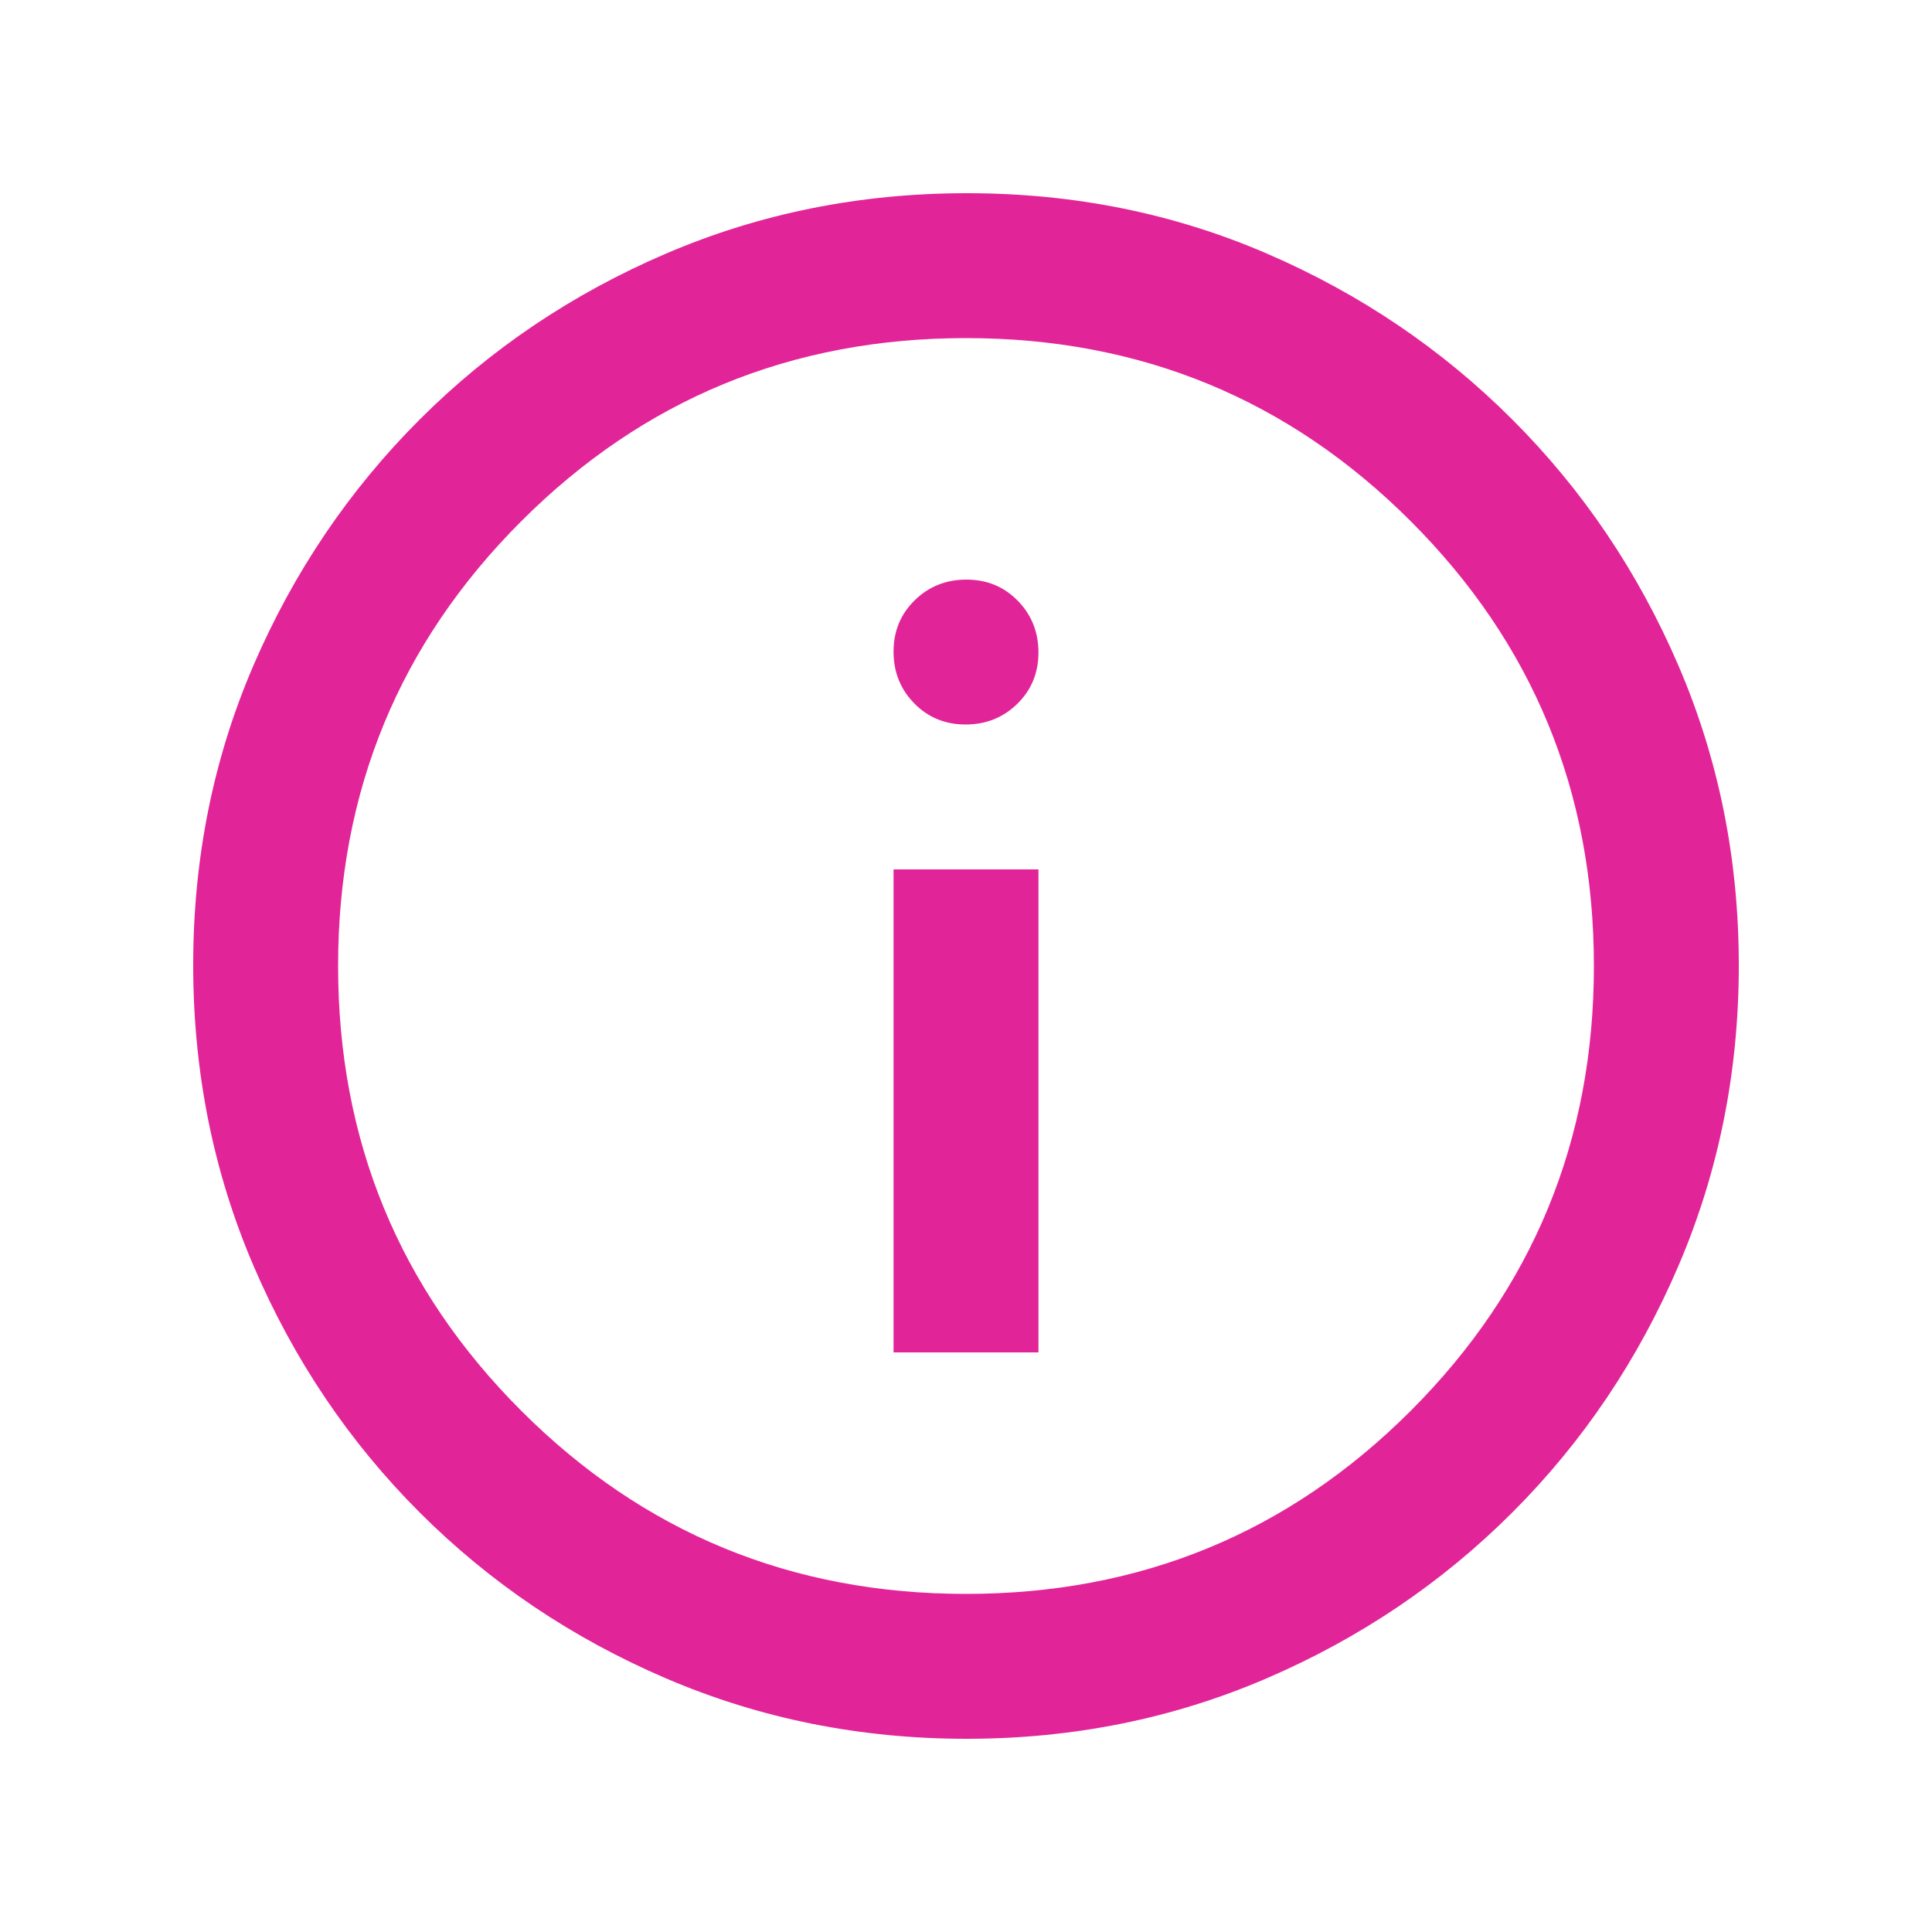
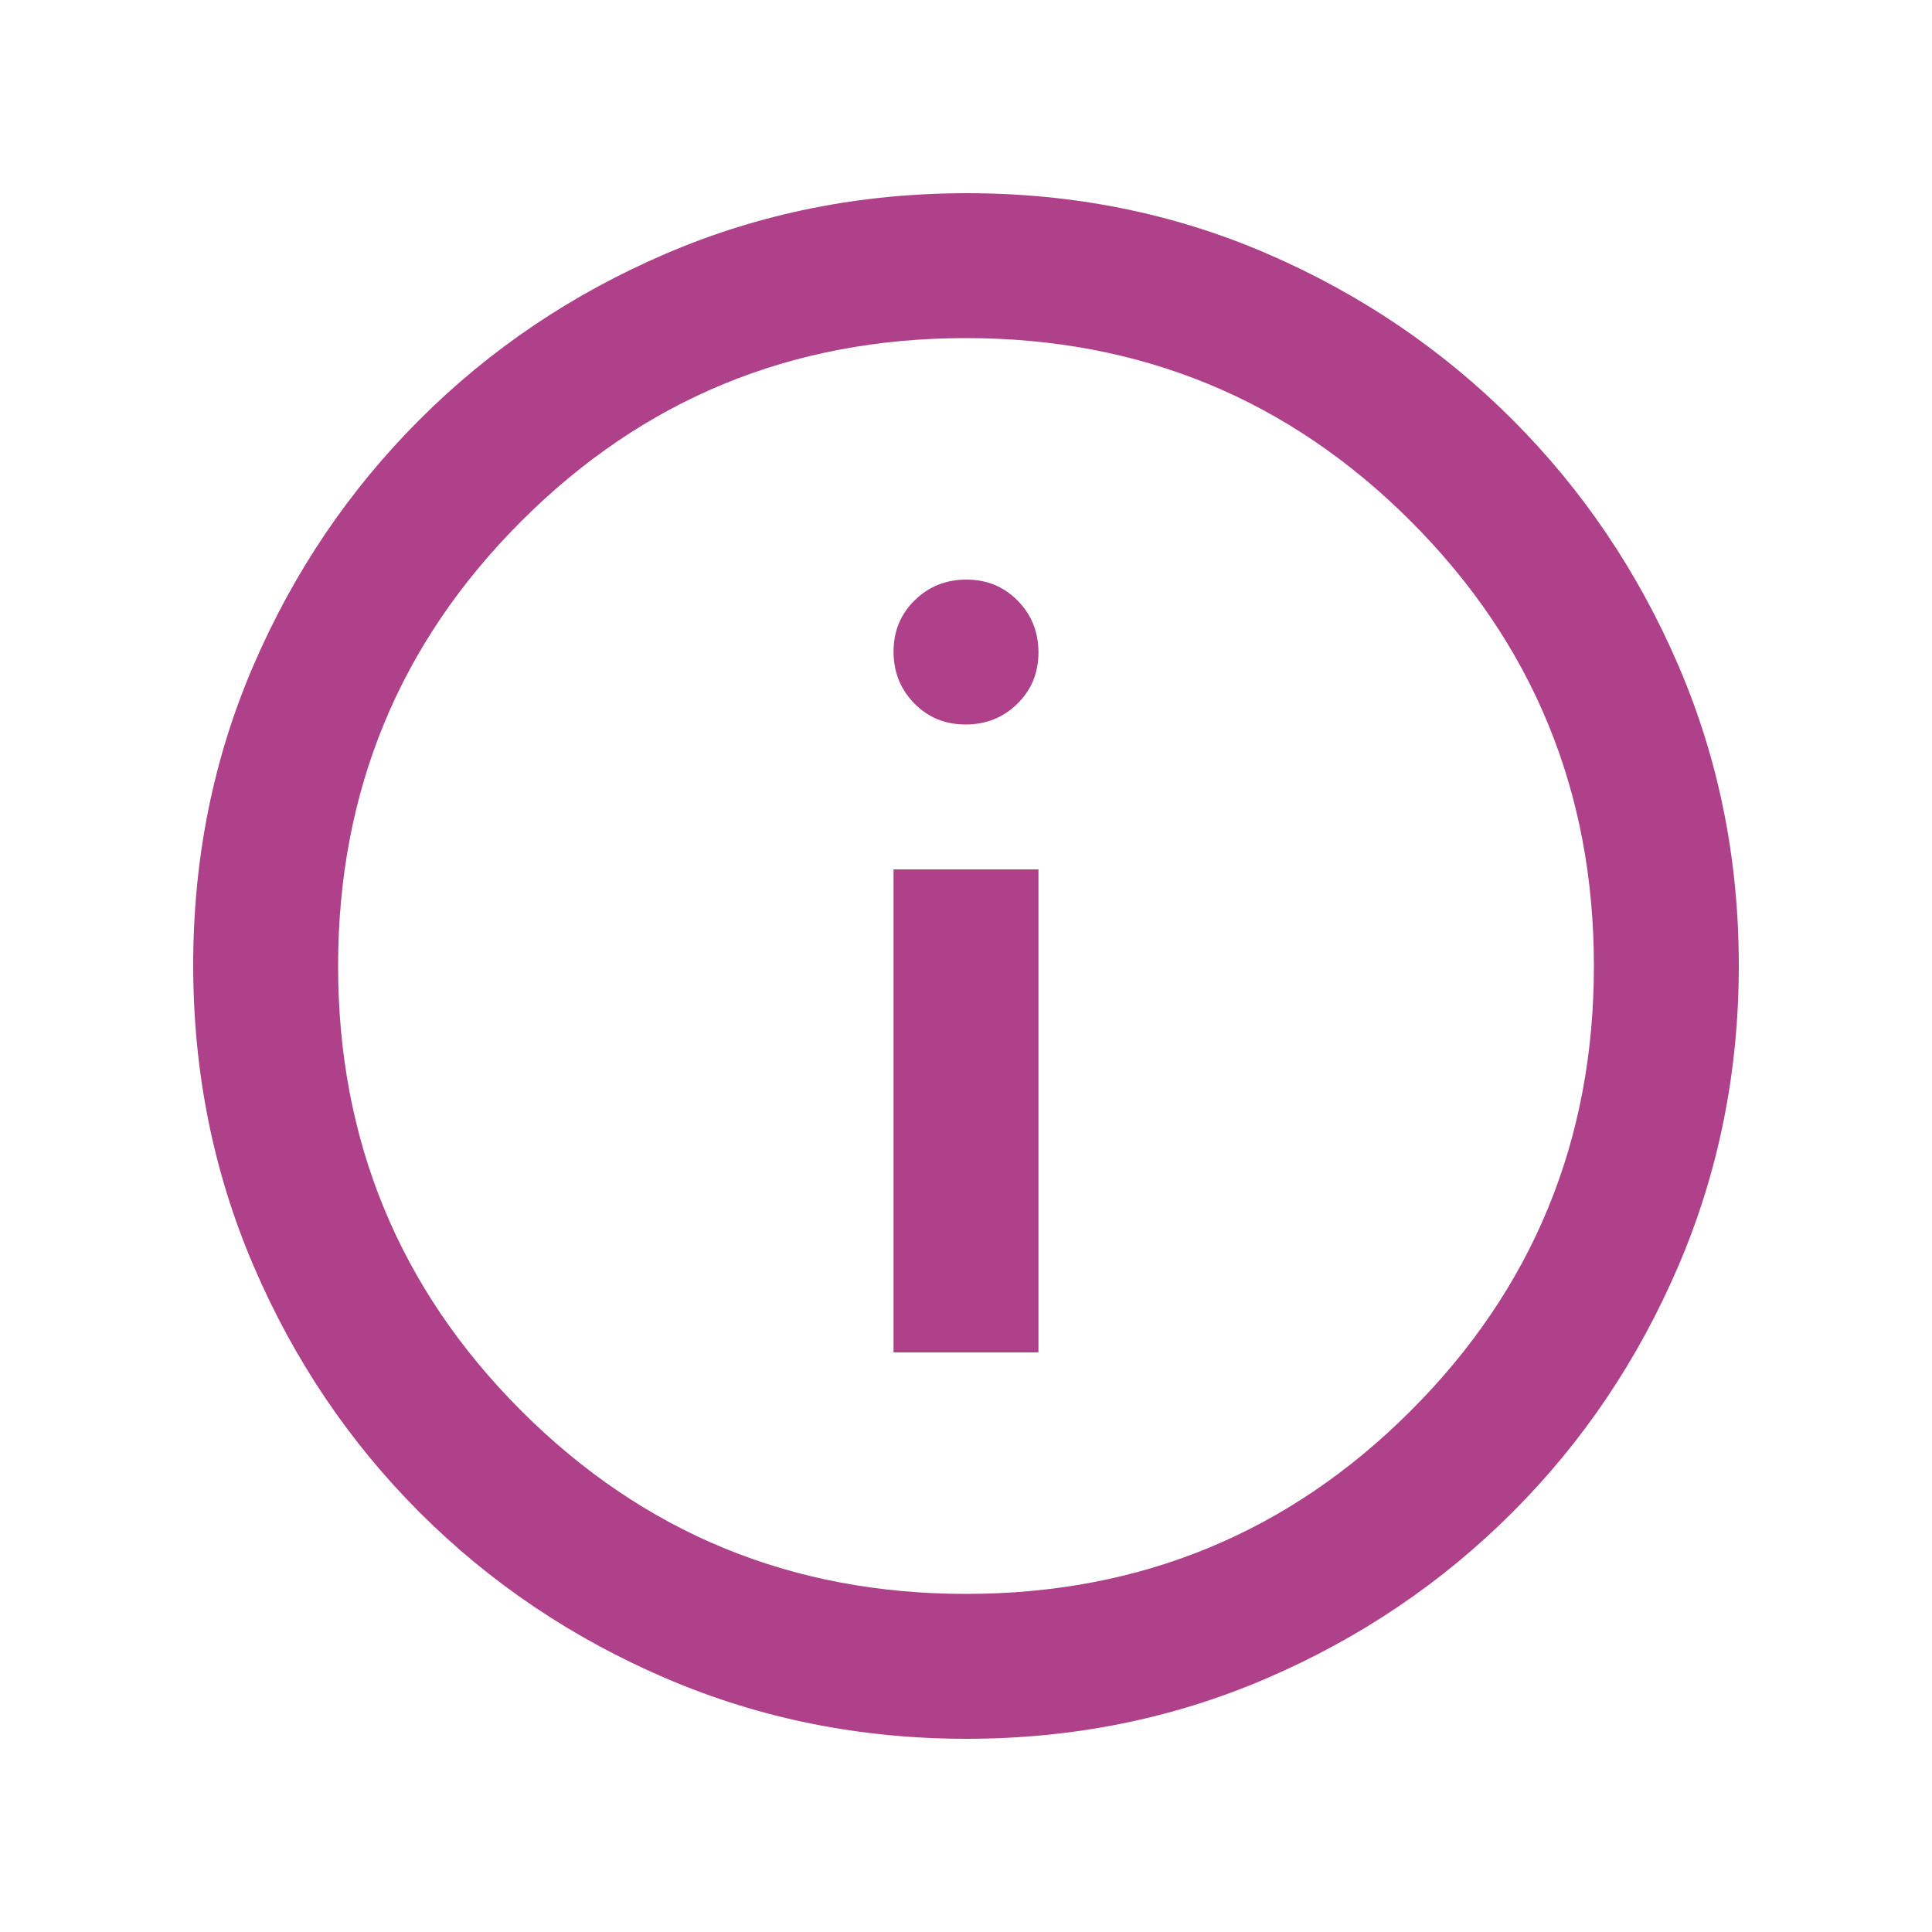
- <svg xmlns="http://www.w3.org/2000/svg" height="20px" viewBox="0 -960 960 960" width="20px" fill="#e22499">
+ <svg xmlns="http://www.w3.org/2000/svg" height="20px" viewBox="0 -960 960 960" width="20px" fill="#ae4189">
  <path d="M444-288h72v-240h-72v240Zm35.79-312q15.21 0 25.71-10.29t10.5-25.5q0-15.21-10.29-25.71t-25.5-10.5q-15.21 0-25.71 10.29t-10.5 25.5q0 15.21 10.29 25.71t25.5 10.5Zm.49 504Q401-96 331-126t-122.5-82.5Q156-261 126-330.96t-30-149.5Q96-560 126-629.5q30-69.5 82.5-122T330.96-834q69.96-30 149.5-30t149.04 30q69.5 30 122 82.5T834-629.28q30 69.73 30 149Q864-401 834-331t-82.5 122.5Q699-156 629.28-126q-69.73 30-149 30Zm-.28-72q130 0 221-91t91-221q0-130-91-221t-221-91q-130 0-221 91t-91 221q0 130 91 221t221 91Zm0-312Z" />
</svg>
